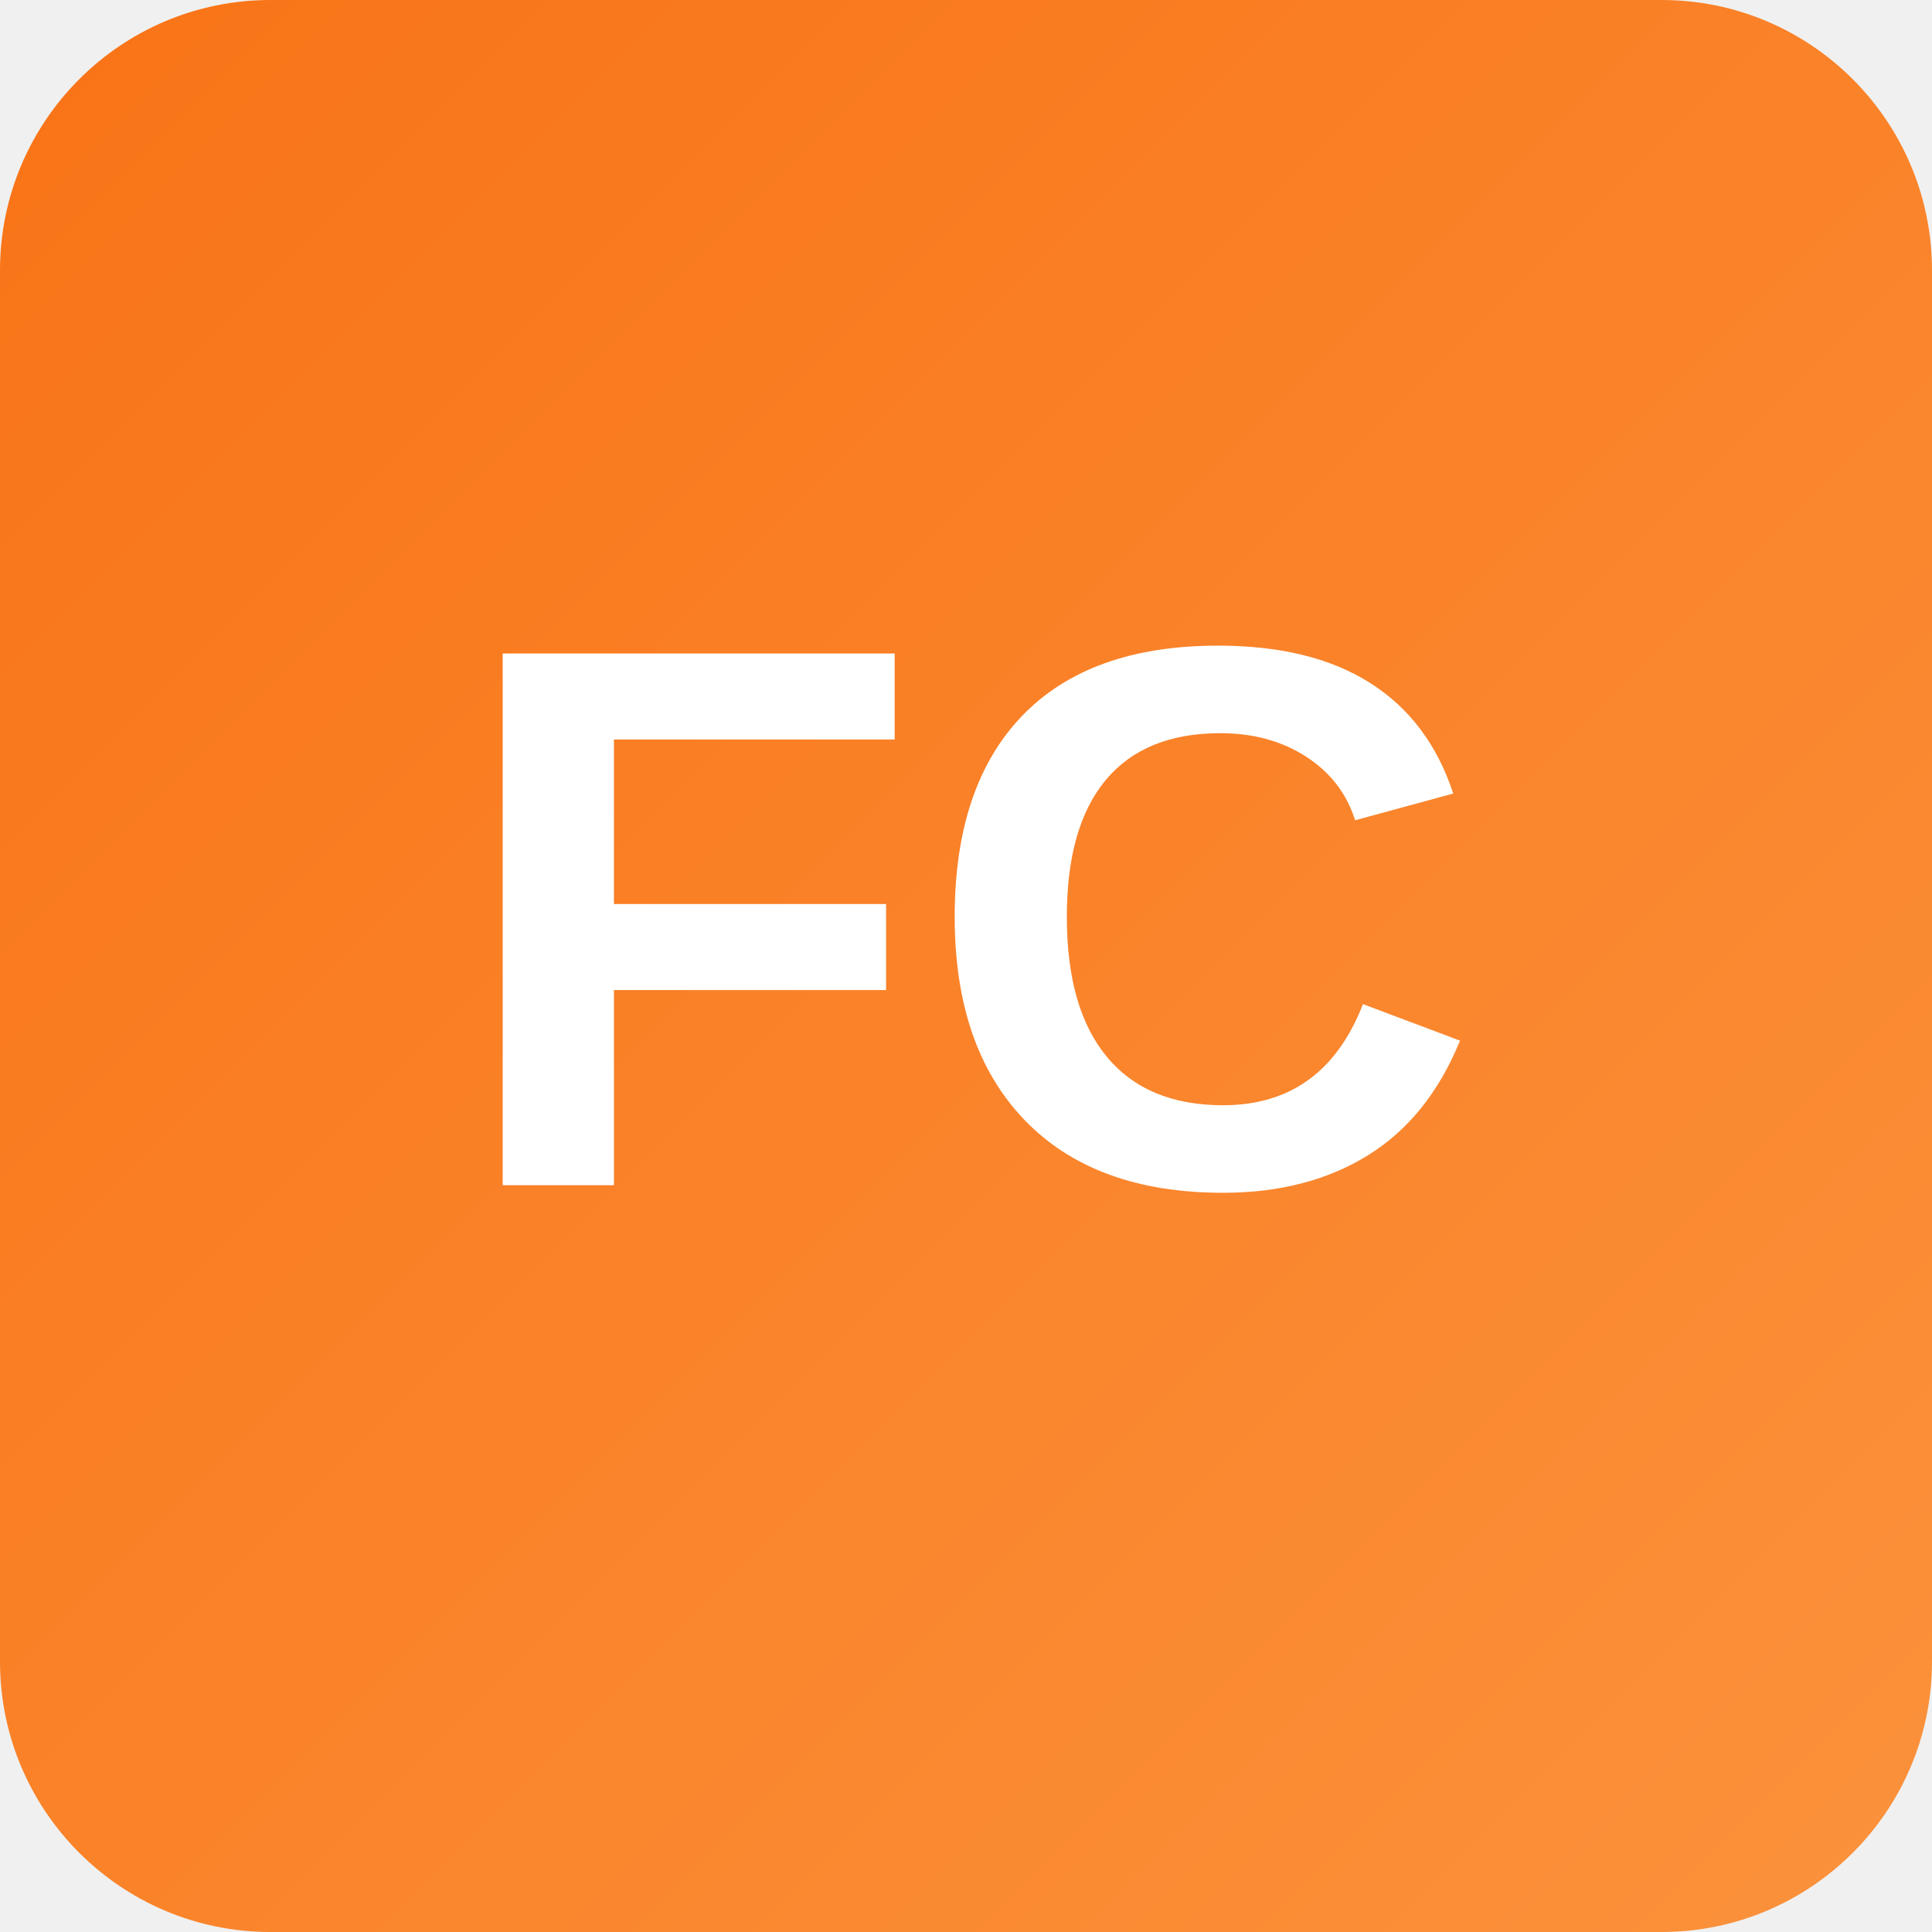
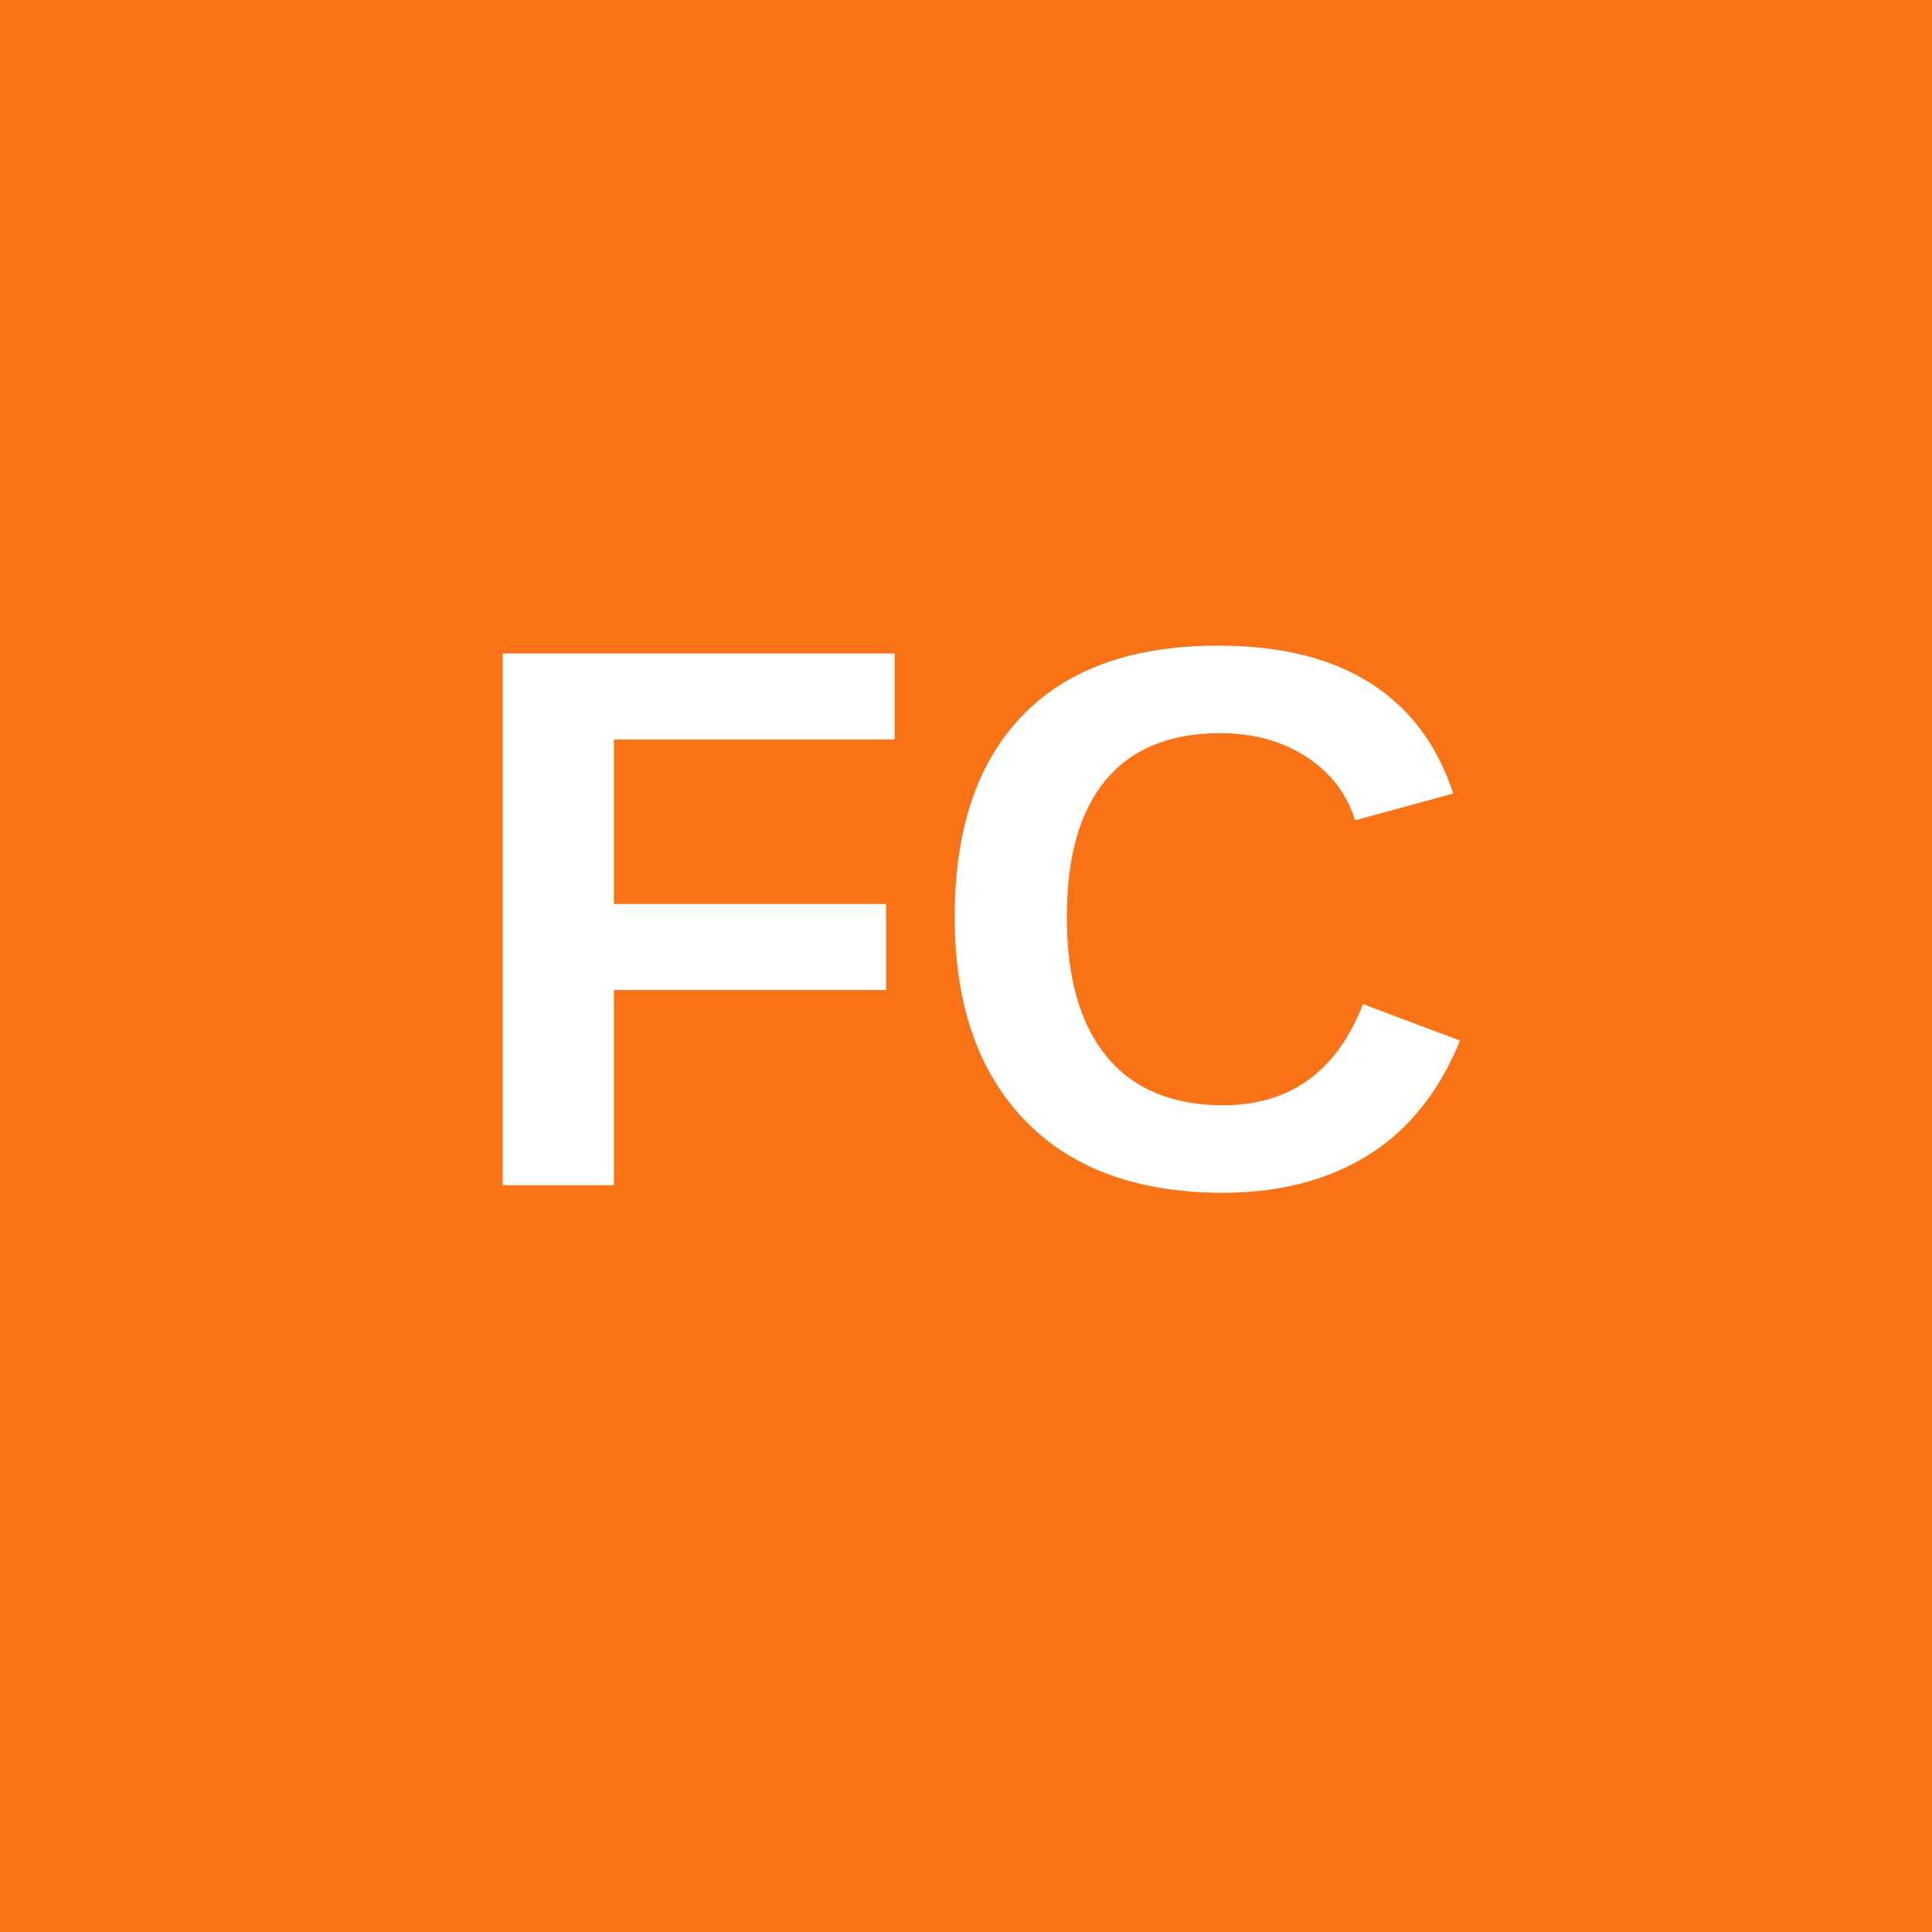
<svg xmlns="http://www.w3.org/2000/svg" viewBox="0 0 200 200">
-   <defs>
-     <linearGradient id="g" x1="0" y1="0" x2="1" y2="1">
-       <stop offset="0%" stop-color="#f97316" />
-       <stop offset="100%" stop-color="#fb923c" />
-     </linearGradient>
-   </defs>
-   <rect width="200" height="200" rx="28" ry="28" fill="url(#g)" />
+   <rect width="200" height="200" fill="#f97316" />
  <g fill="#fff" font-family="Arial, Helvetica, sans-serif" font-weight="700" font-size="80">
    <text x="50%" y="50%" dominant-baseline="middle" text-anchor="middle">FC</text>
  </g>
</svg>
